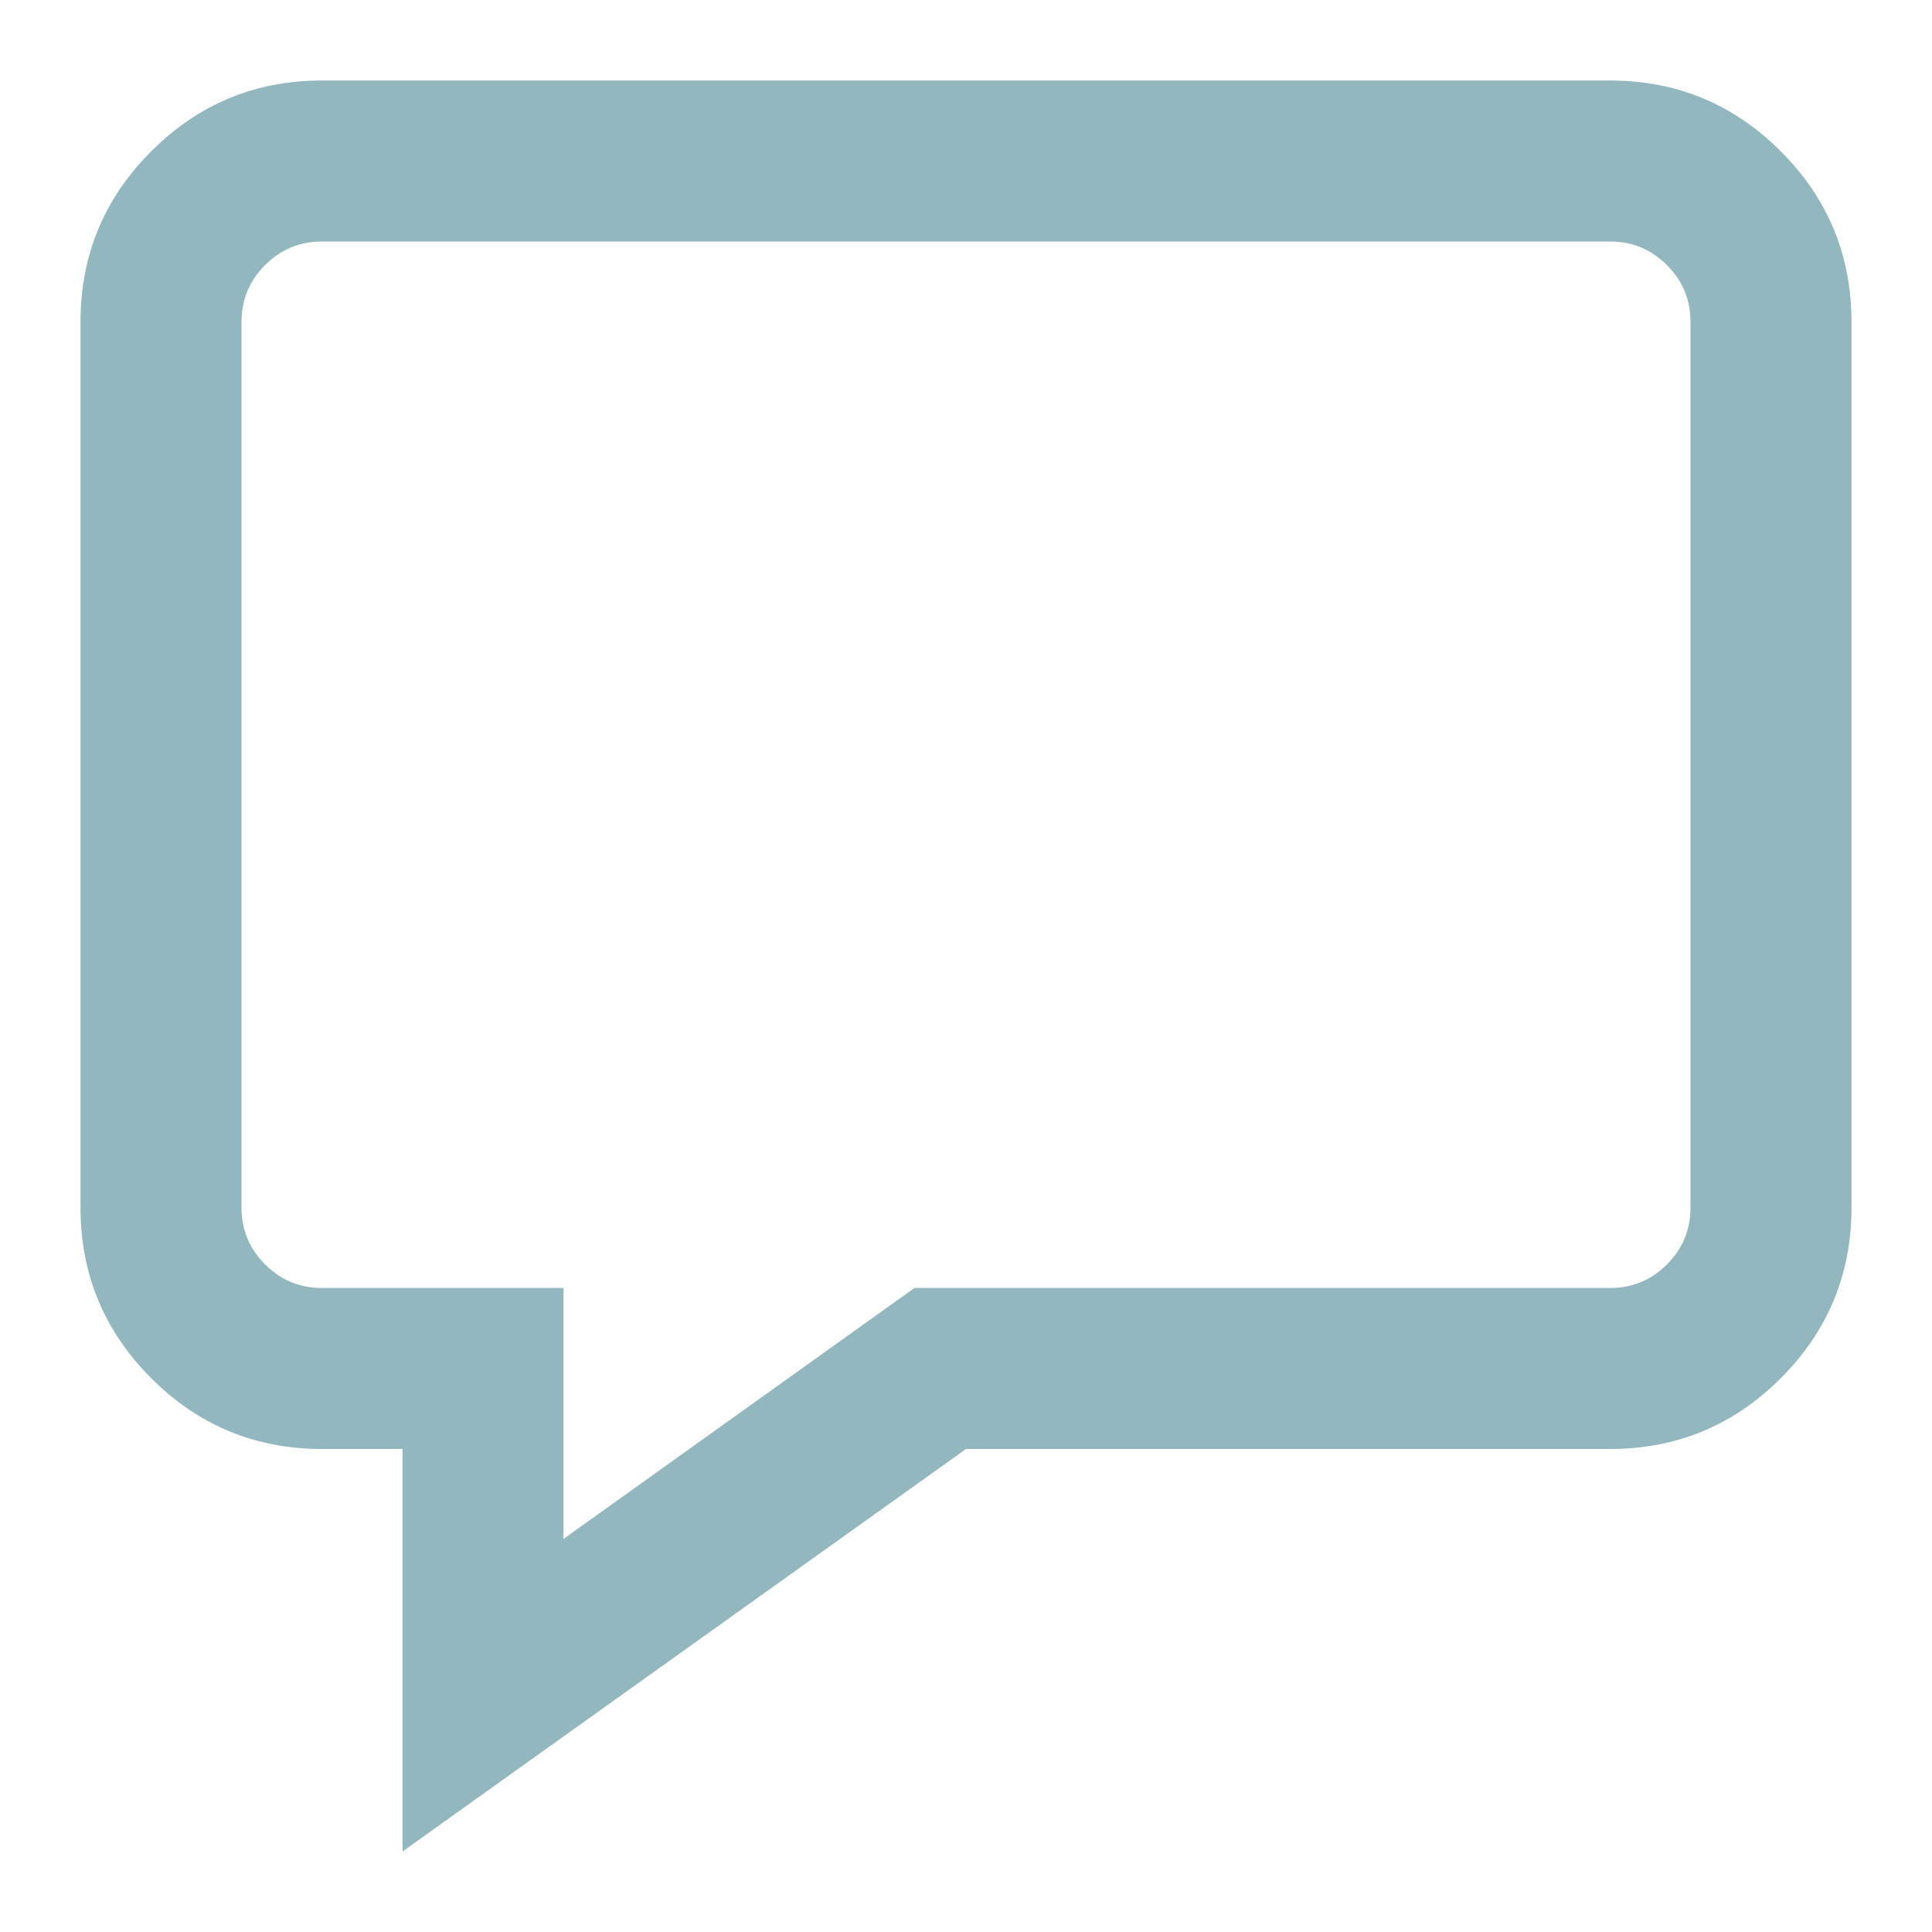
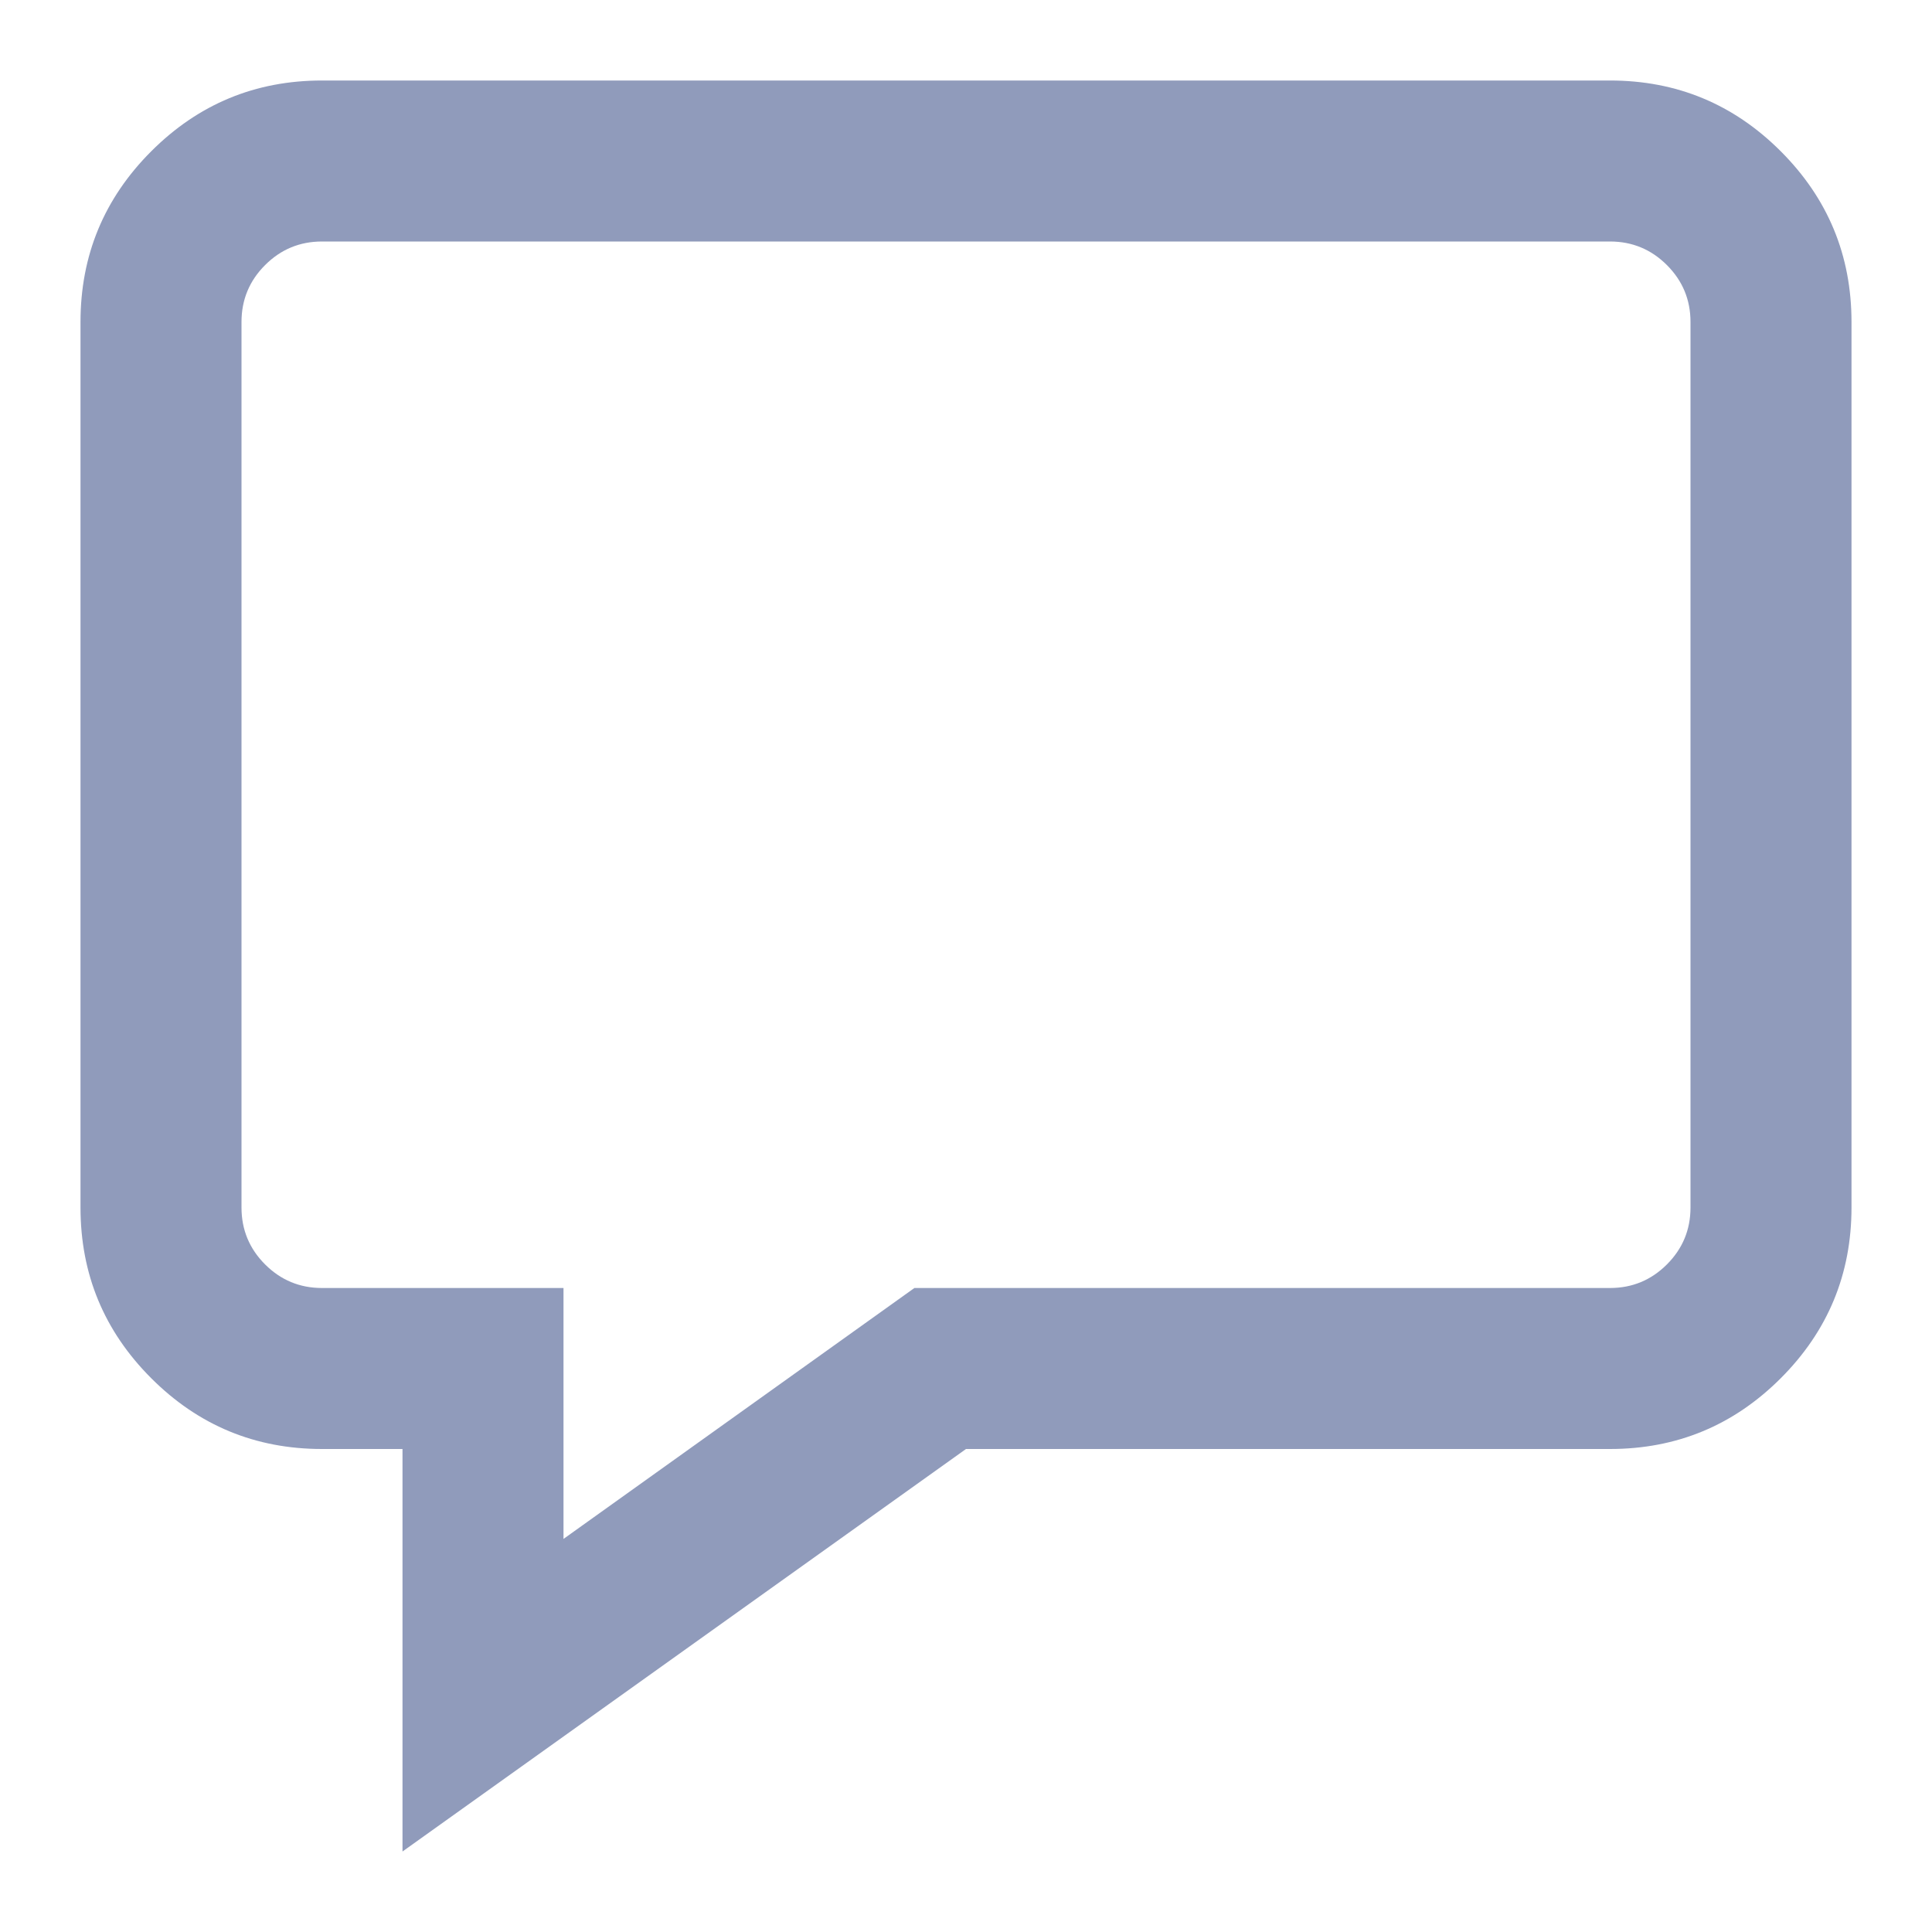
<svg xmlns="http://www.w3.org/2000/svg" version="1.1" width="24" height="24" viewBox="0 0 24 24">
-   <path fill="#93b7be" d="M4 1h16q1.242 0 2.121 0.879t0.879 2.121v11q0 1.242-0.879 2.121t-2.121 0.879h-8l-7 5v-5h-1q-1.242 0-2.121-0.879t-0.879-2.121v-11q0-1.242 0.879-2.121t2.121-0.879zM20 3h-16q-0.414 0-0.707 0.293t-0.293 0.707v11q0 0.414 0.293 0.707t0.707 0.293h3v3.117l4.359-3.117h8.641q0.414 0 0.707-0.293t0.293-0.707v-11q0-0.414-0.293-0.707t-0.707-0.293z" />
+   <path fill="#909bbb" d="M4 1h16q1.242 0 2.121 0.879t0.879 2.121v11q0 1.242-0.879 2.121t-2.121 0.879h-8l-7 5v-5h-1q-1.242 0-2.121-0.879t-0.879-2.121v-11q0-1.242 0.879-2.121t2.121-0.879zM20 3h-16q-0.414 0-0.707 0.293t-0.293 0.707v11q0 0.414 0.293 0.707t0.707 0.293h3v3.117l4.359-3.117h8.641q0.414 0 0.707-0.293t0.293-0.707v-11q0-0.414-0.293-0.707t-0.707-0.293z" />
</svg>
